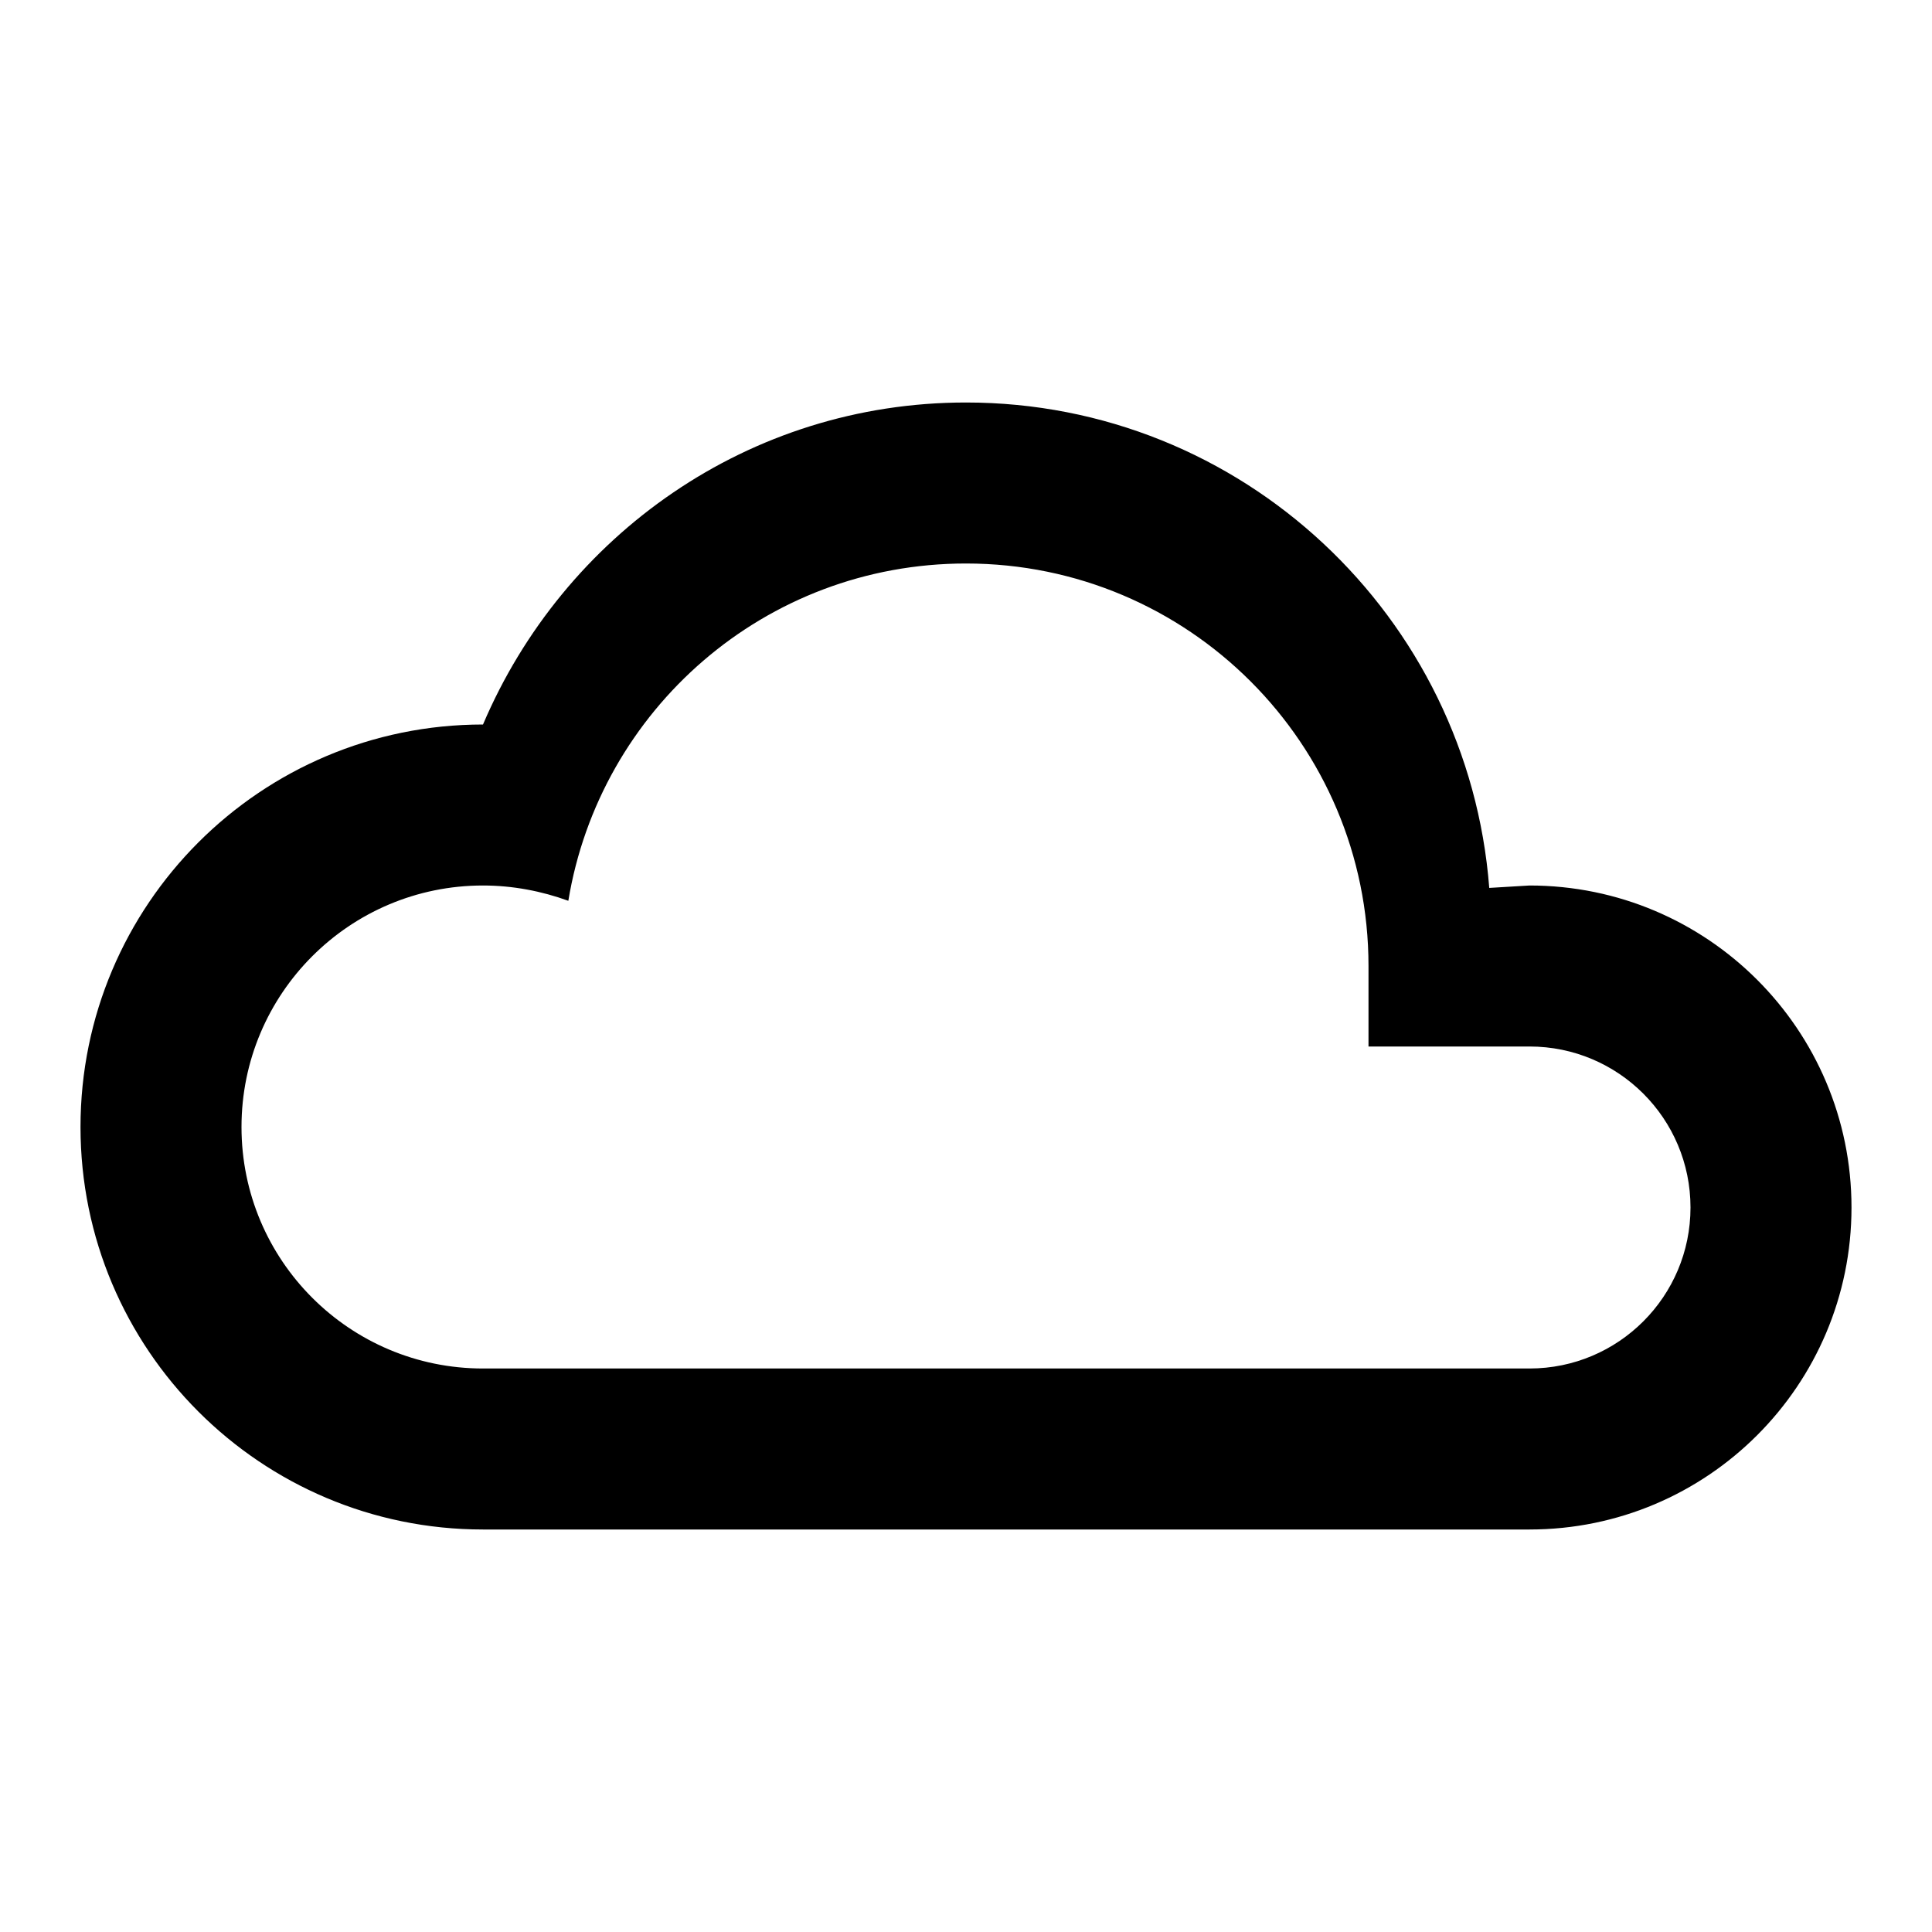
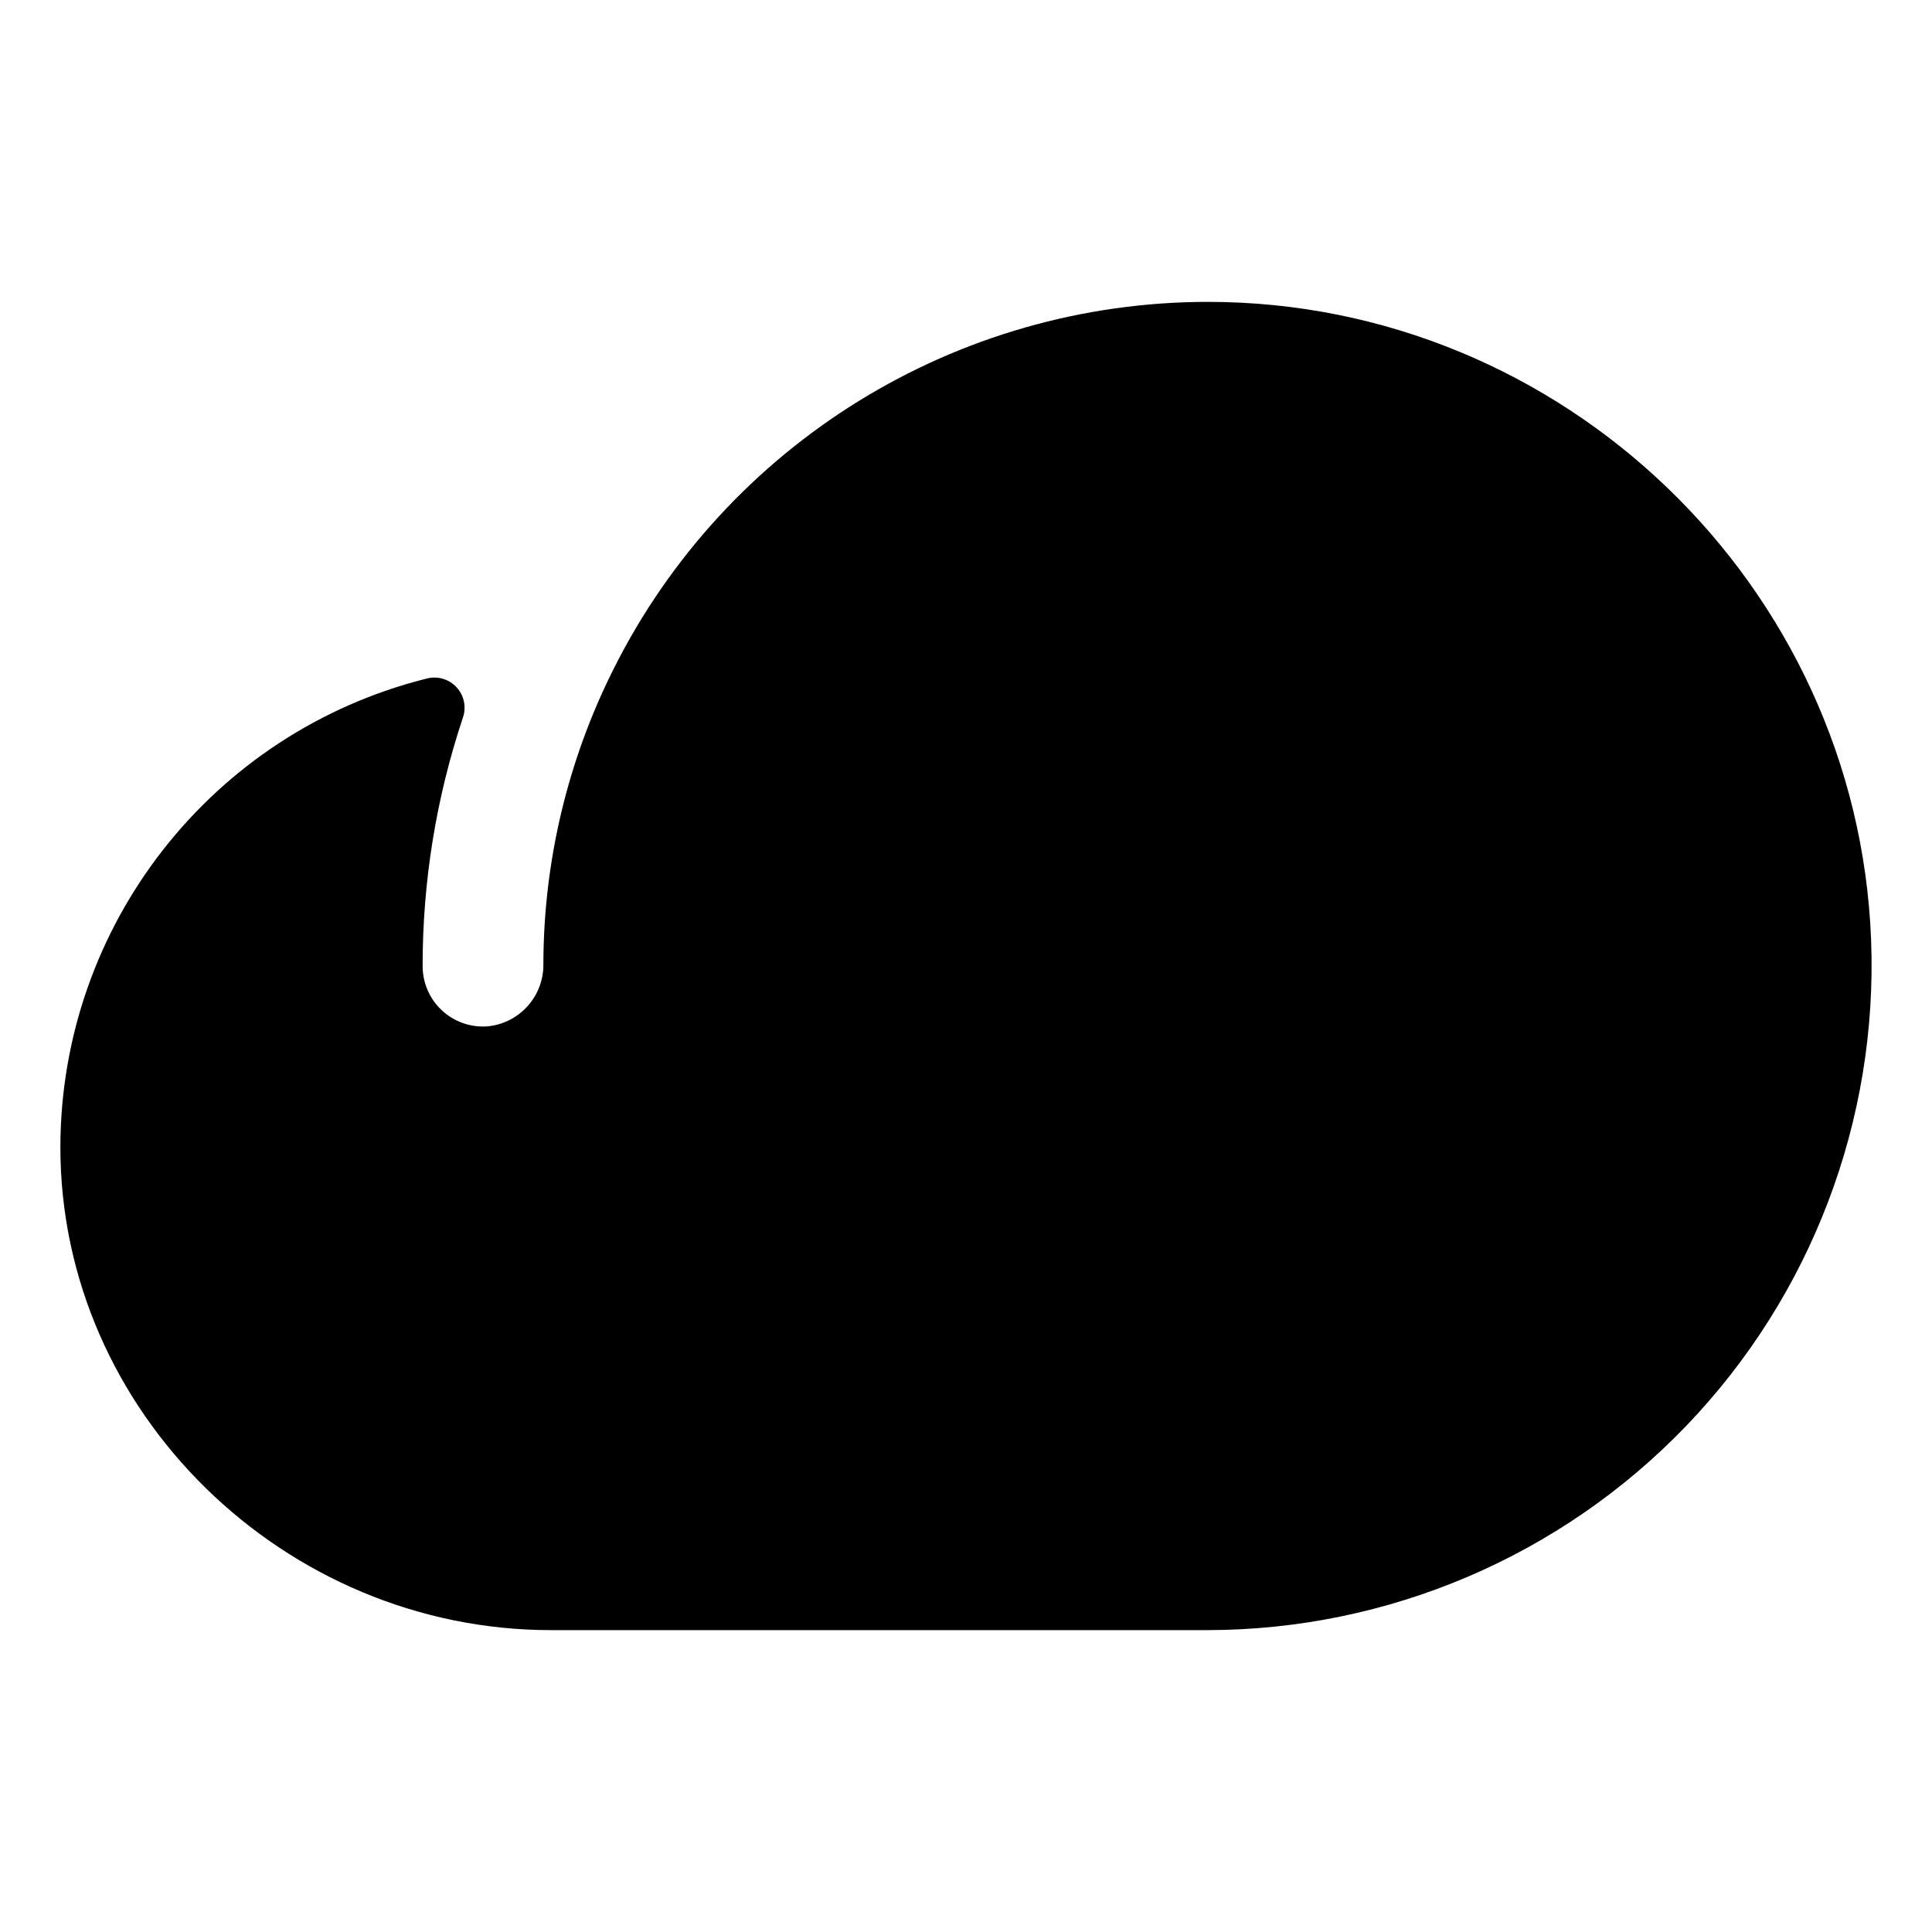
- <svg xmlns="http://www.w3.org/2000/svg" id="mdi-weather-cloudy" viewBox="0 0 24 24">
-   <path d="M6,19A5,5 0 0,1 1,14A5,5 0 0,1 6,9C7,6.65 9.3,5 12,5C15.43,5 18.24,7.66 18.5,11.03L19,11A4,4 0 0,1 23,15A4,4 0 0,1 19,19H6M19,13H17V12A5,5 0 0,0 12,7C9.5,7 7.45,8.82 7.06,11.19C6.73,11.07 6.37,11 6,11A3,3 0 0,0 3,14A3,3 0 0,0 6,17H19A2,2 0 0,0 21,15A2,2 0 0,0 19,13Z" />
+ <svg xmlns="http://www.w3.org/2000/svg" width="1em" height="1em" viewBox="0 0 256 256">
+   <path fill="currentColor" d="M160.06 40a88.1 88.1 0 0 0-78.77 48.67A87.5 87.5 0 0 0 72 127.73a8.18 8.18 0 0 1-7.43 8.27a8 8 0 0 1-8.57-8a103.7 103.7 0 0 1 5.34-32.92a4 4 0 0 0-4.75-5.18A64.09 64.09 0 0 0 8 152c0 35.19 29.75 64 65 64h87a88.09 88.09 0 0 0 87.93-91.48C246.11 77.54 207.07 40 160.06 40" />
</svg>
